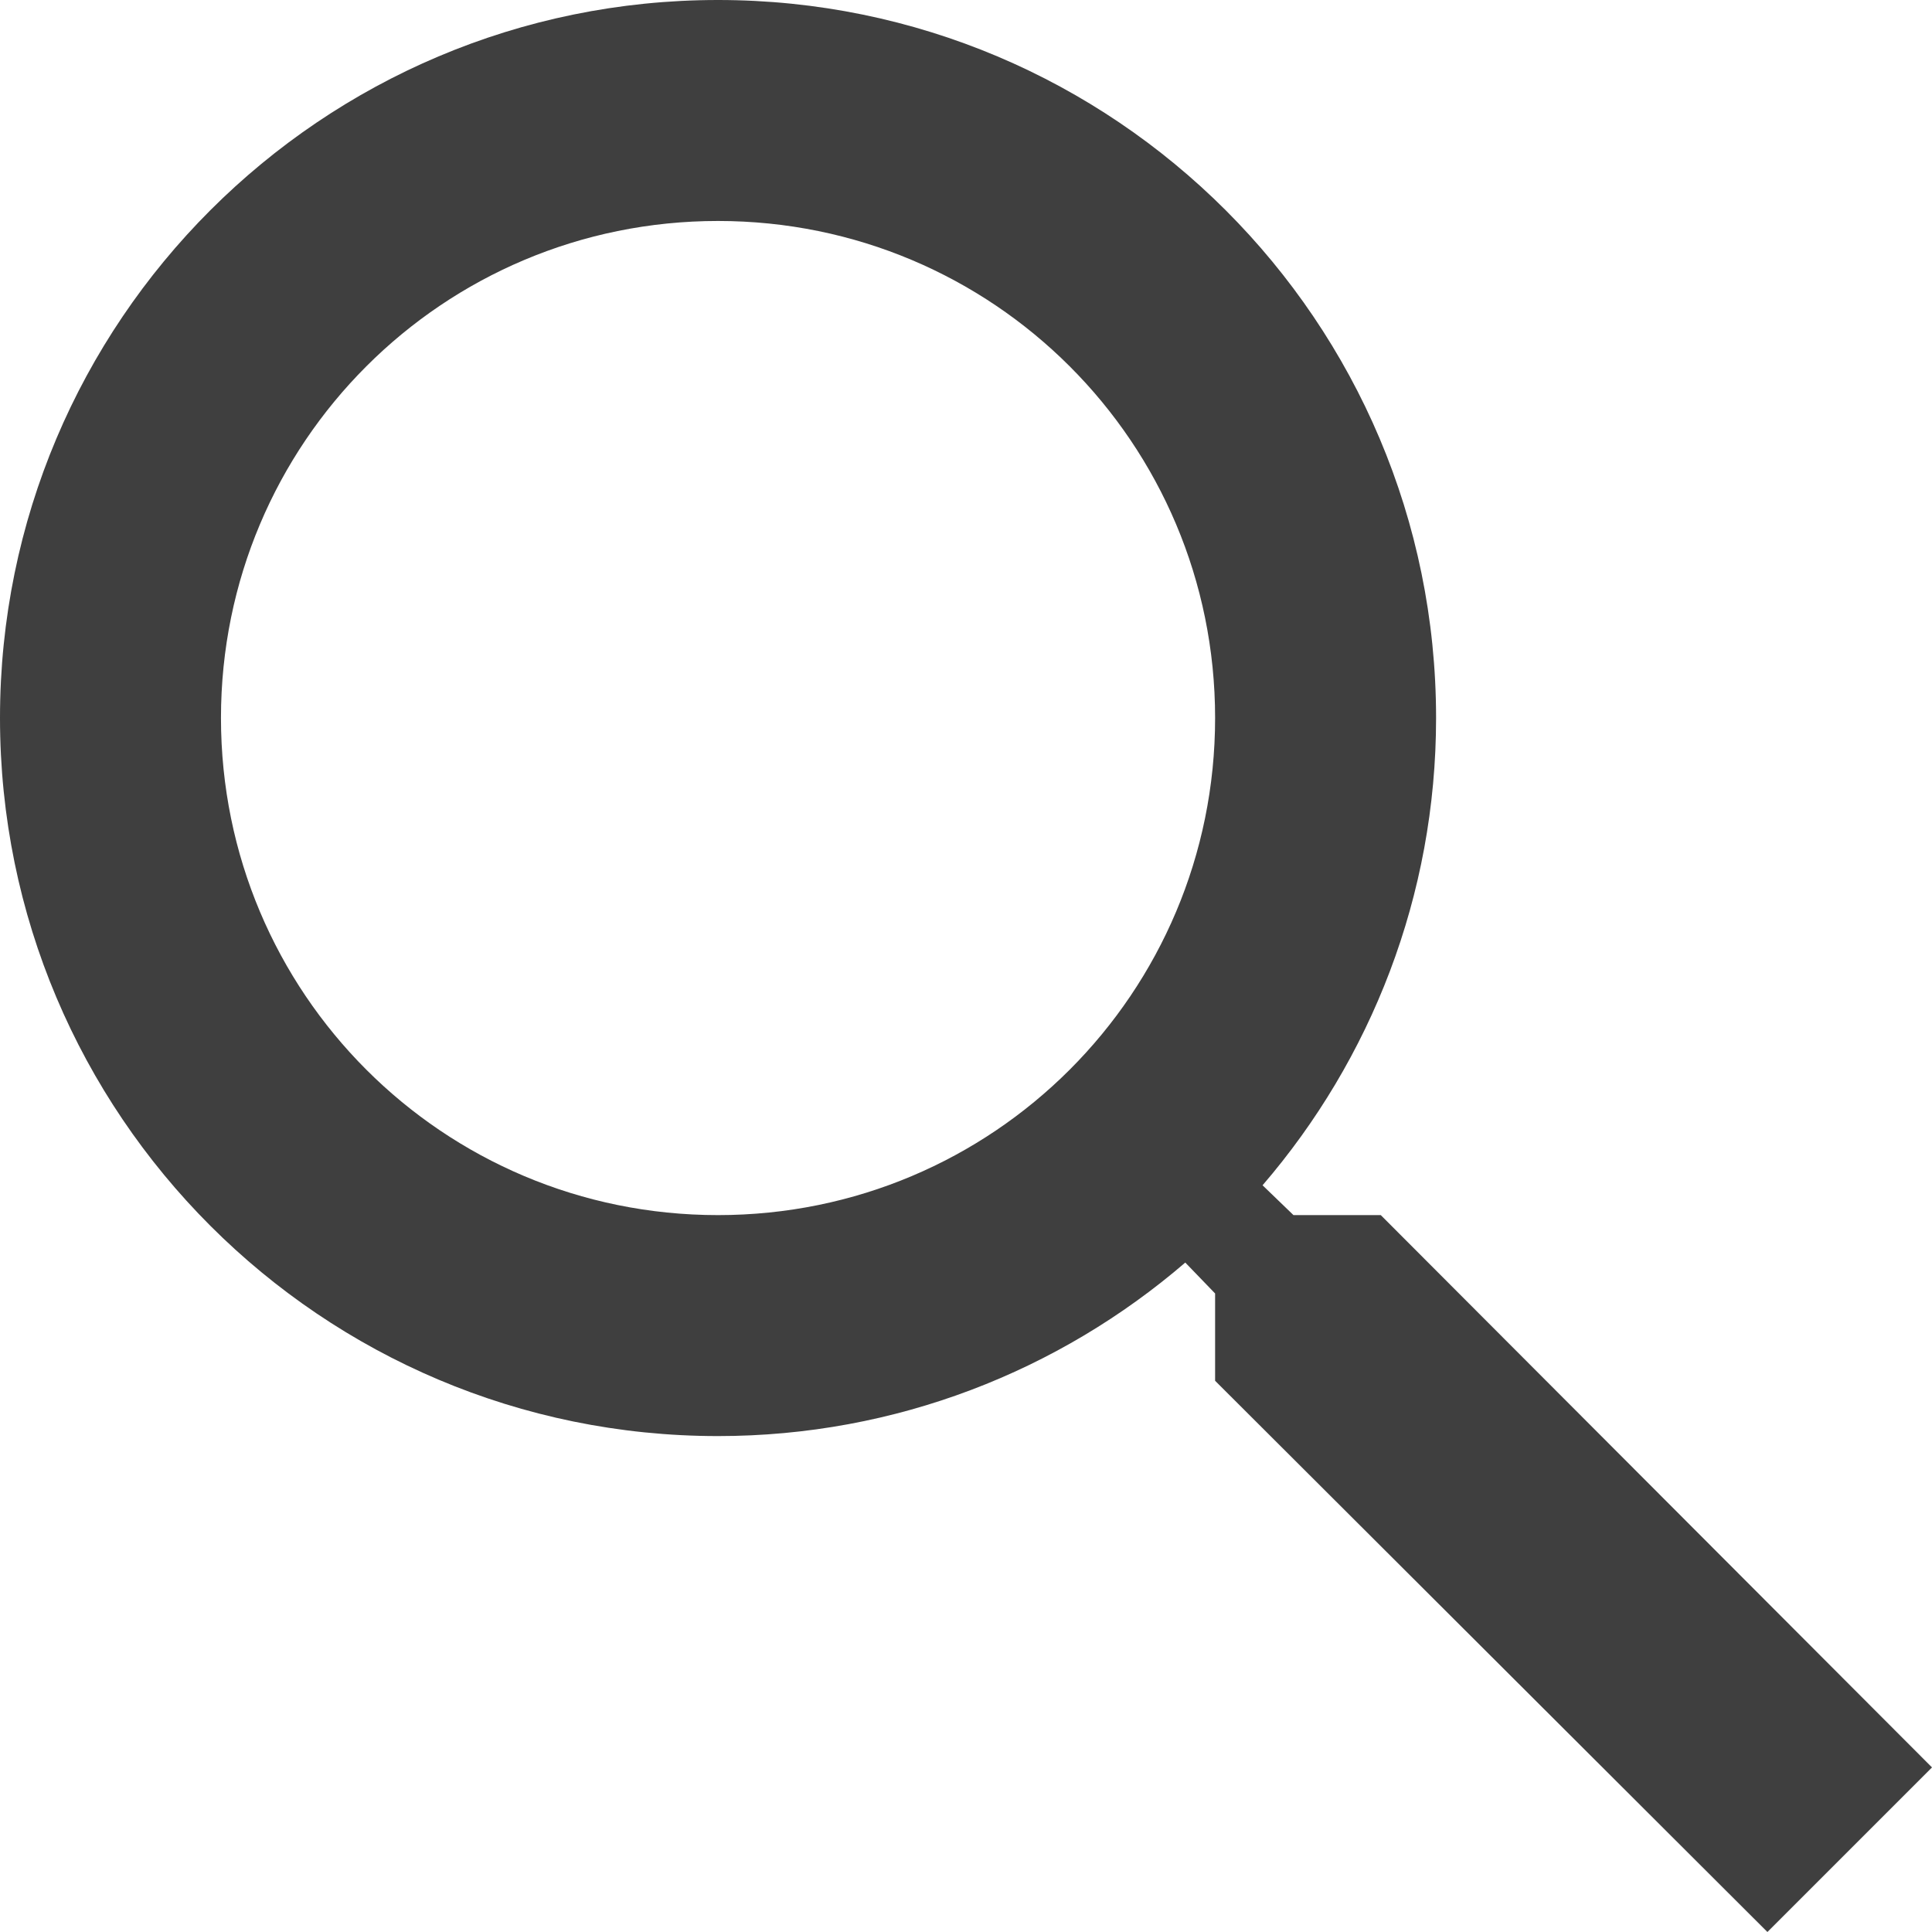
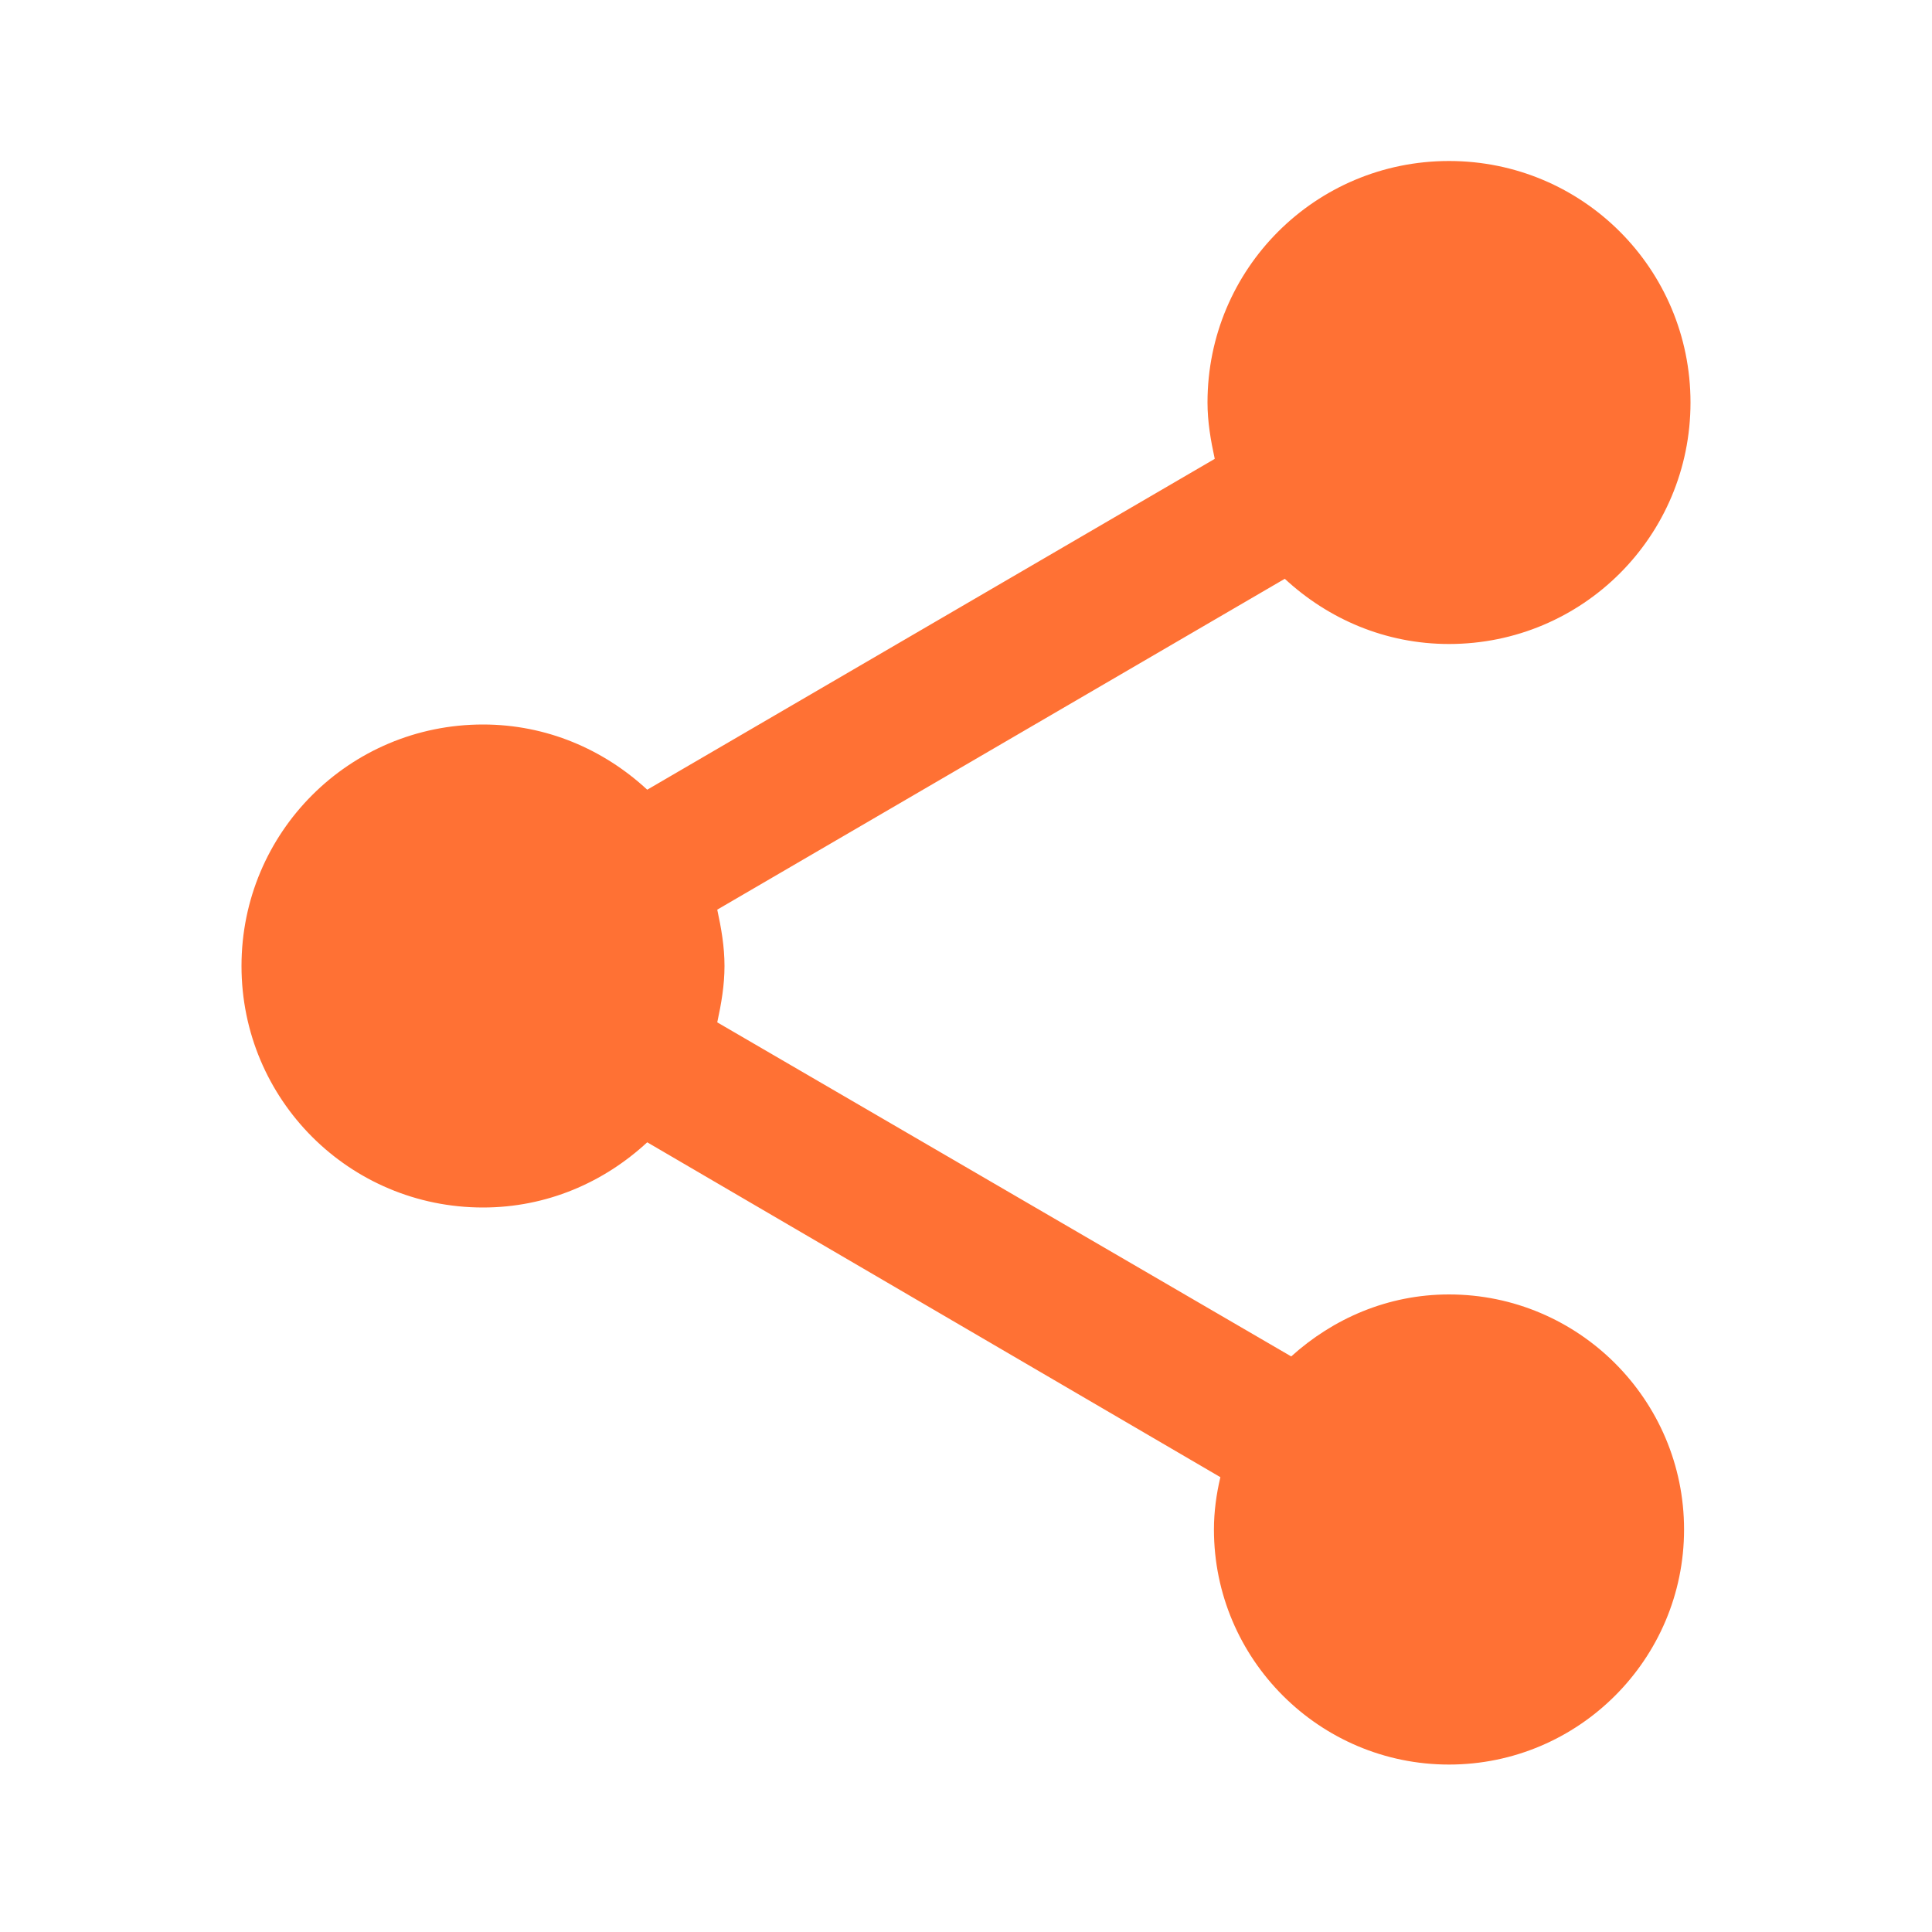
- <svg xmlns="http://www.w3.org/2000/svg" width="16" height="16" viewBox="0 0 16 16" fill="none">
-   <path d="M11.435 10.063H10.712L10.456 9.816C11.353 8.773 11.893 7.419 11.893 5.946C11.893 2.662 9.23 0 5.946 0C2.662 0 0 2.662 0 5.946C0 9.23 2.662 11.893 5.946 11.893C7.419 11.893 8.773 11.353 9.816 10.456L10.063 10.712V11.435L14.637 16L16 14.637L11.435 10.063ZM5.946 10.063C3.668 10.063 1.83 8.224 1.83 5.946C1.83 3.668 3.668 1.83 5.946 1.83C8.224 1.83 10.063 3.668 10.063 5.946C10.063 8.224 8.224 10.063 5.946 10.063Z" fill="#3F3F3F" />
+ <svg xmlns="http://www.w3.org/2000/svg" width="24" height="24" viewBox="0 0 24 24" fill="none">
+   <path d="M18 16.08C17.24 16.08 16.56 16.38 16.04 16.85L8.91 12.7C8.96 12.47 9 12.24 9 12C9 11.76 8.96 11.53 8.91 11.3L15.96 7.19C16.5 7.69 17.21 8 18 8C19.66 8 21 6.66 21 5C21 3.34 19.66 2 18 2C16.34 2 15 3.34 15 5C15 5.24 15.04 5.47 15.09 5.7L8.04 9.81C7.5 9.31 6.79 9 6 9C4.34 9 3 10.34 3 12C3 13.66 4.34 15 6 15C6.79 15 7.5 14.69 8.04 14.19L15.16 18.35C15.11 18.56 15.08 18.78 15.08 19C15.08 20.61 16.39 21.92 18 21.92C19.61 21.92 20.92 20.61 20.92 19C20.92 17.39 19.61 16.08 18 16.08Z" fill="#FF7134" />
</svg>
